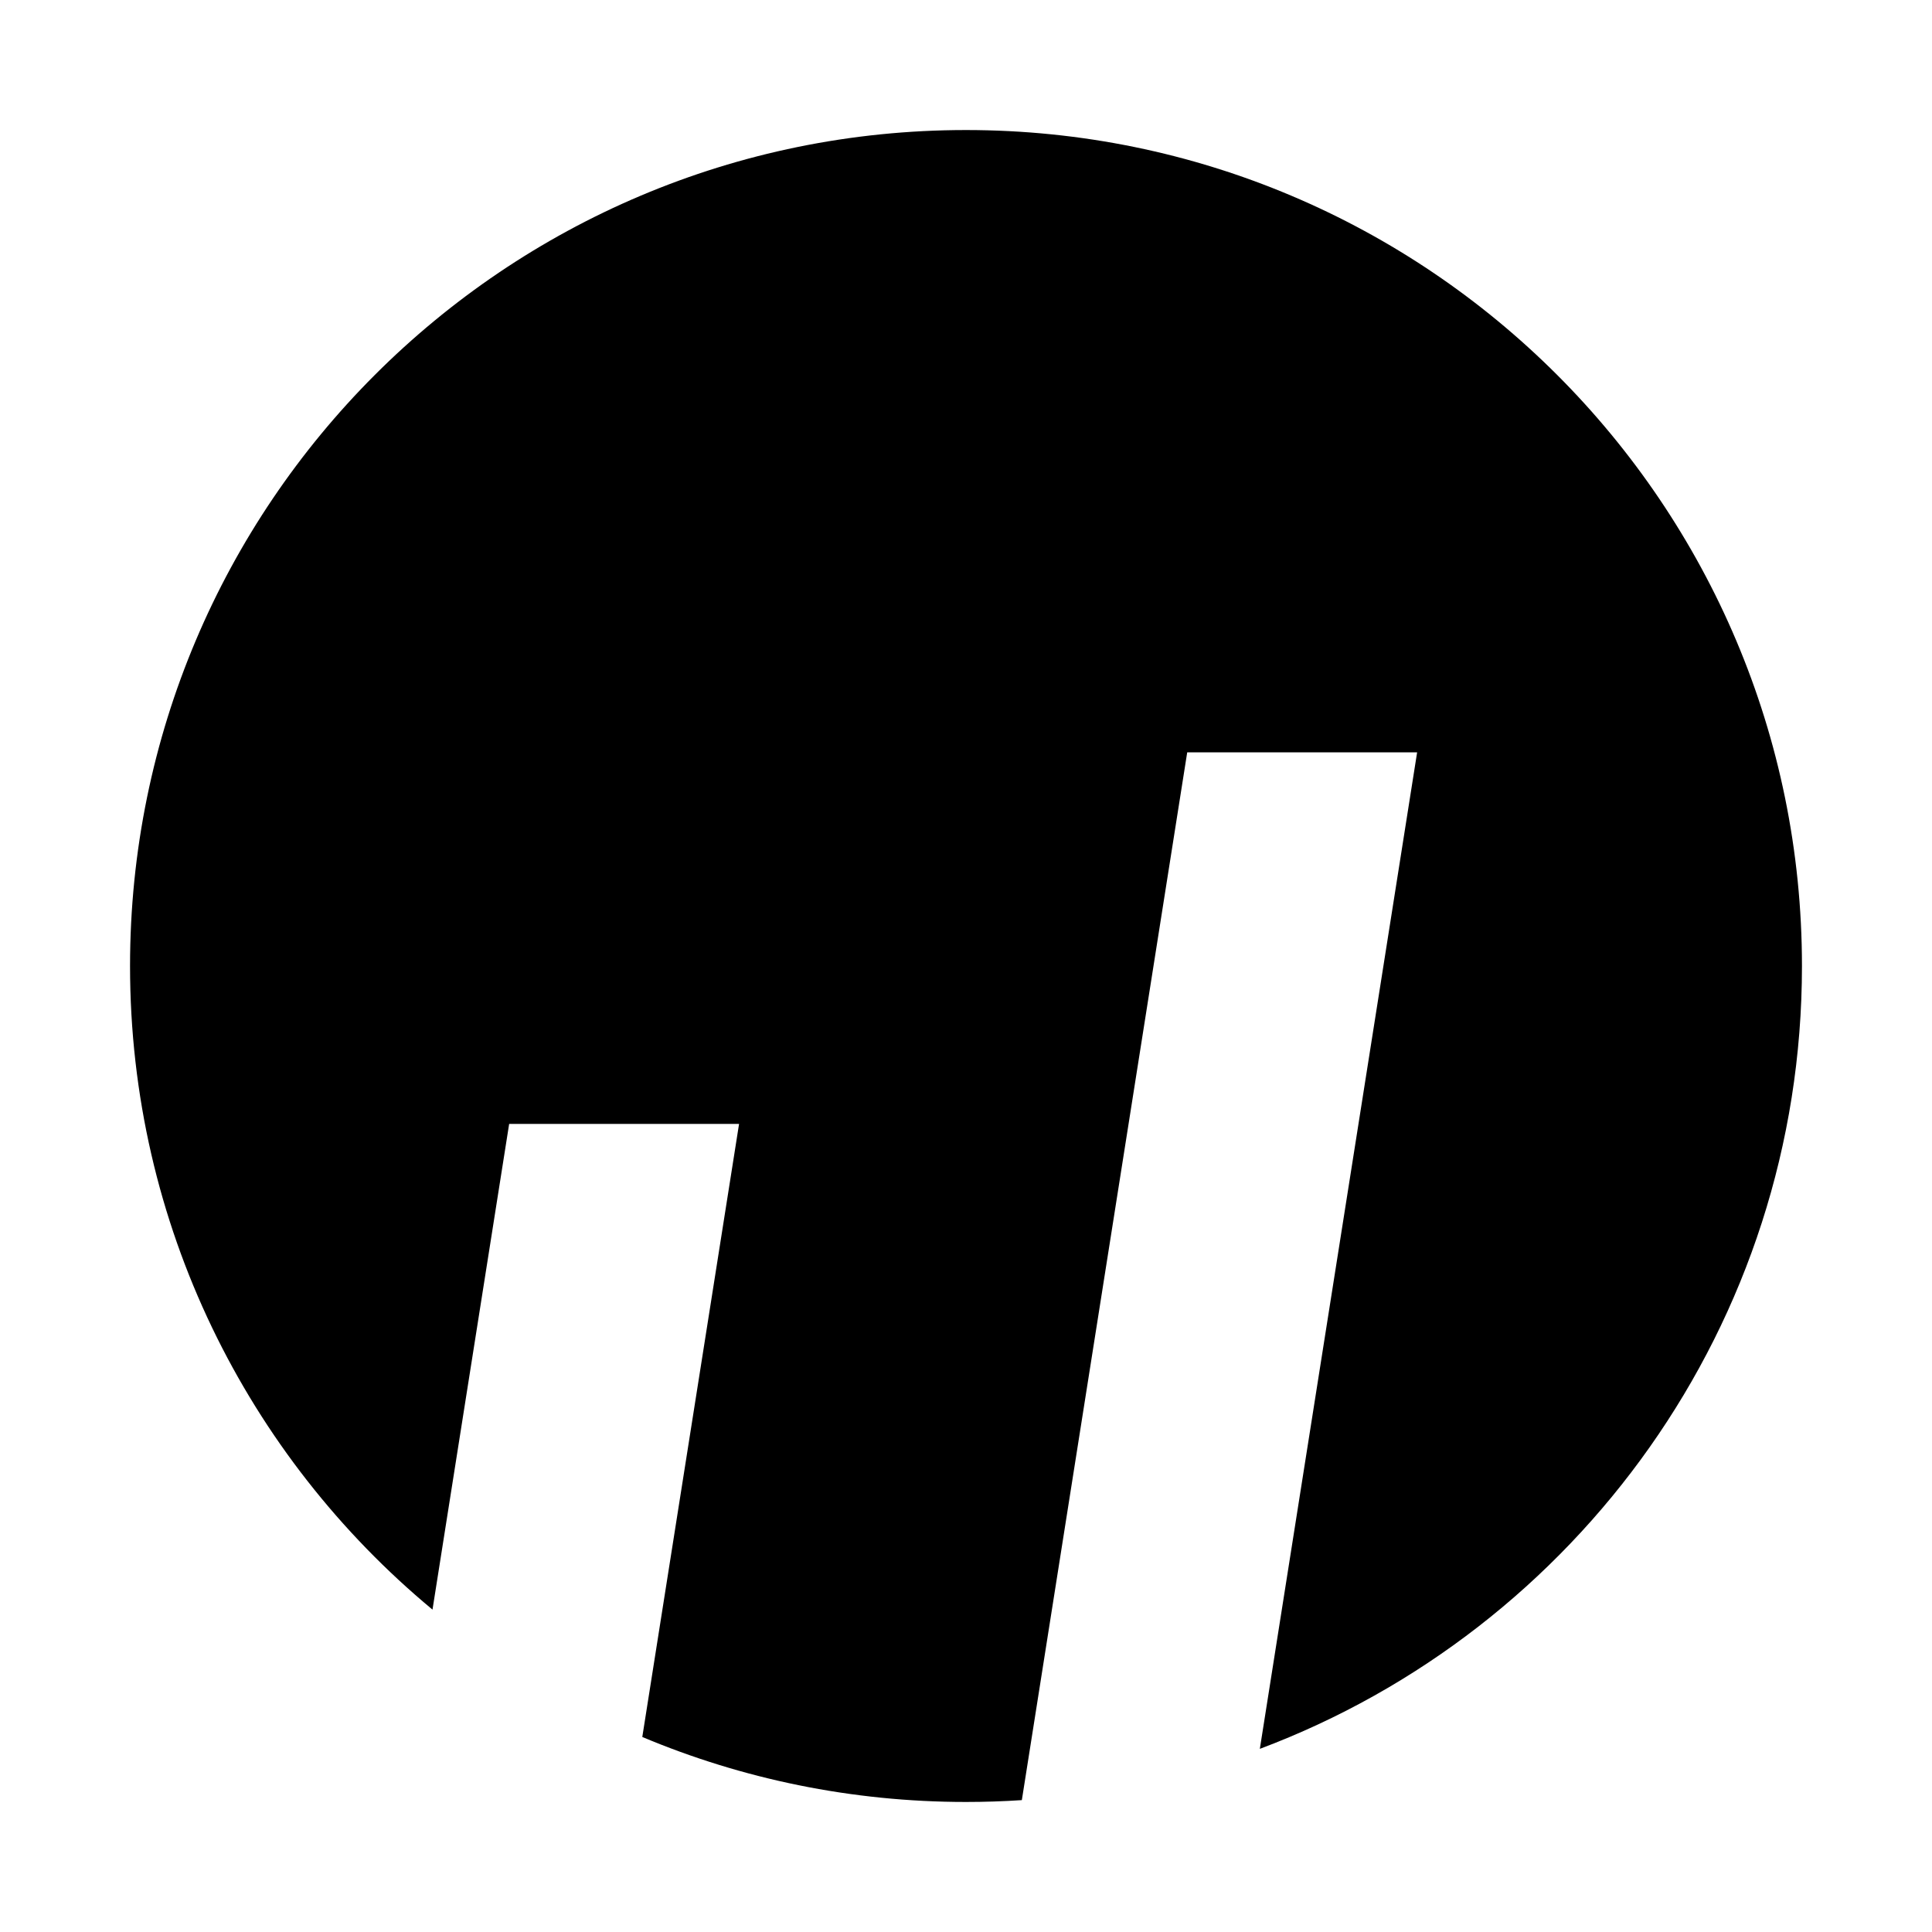
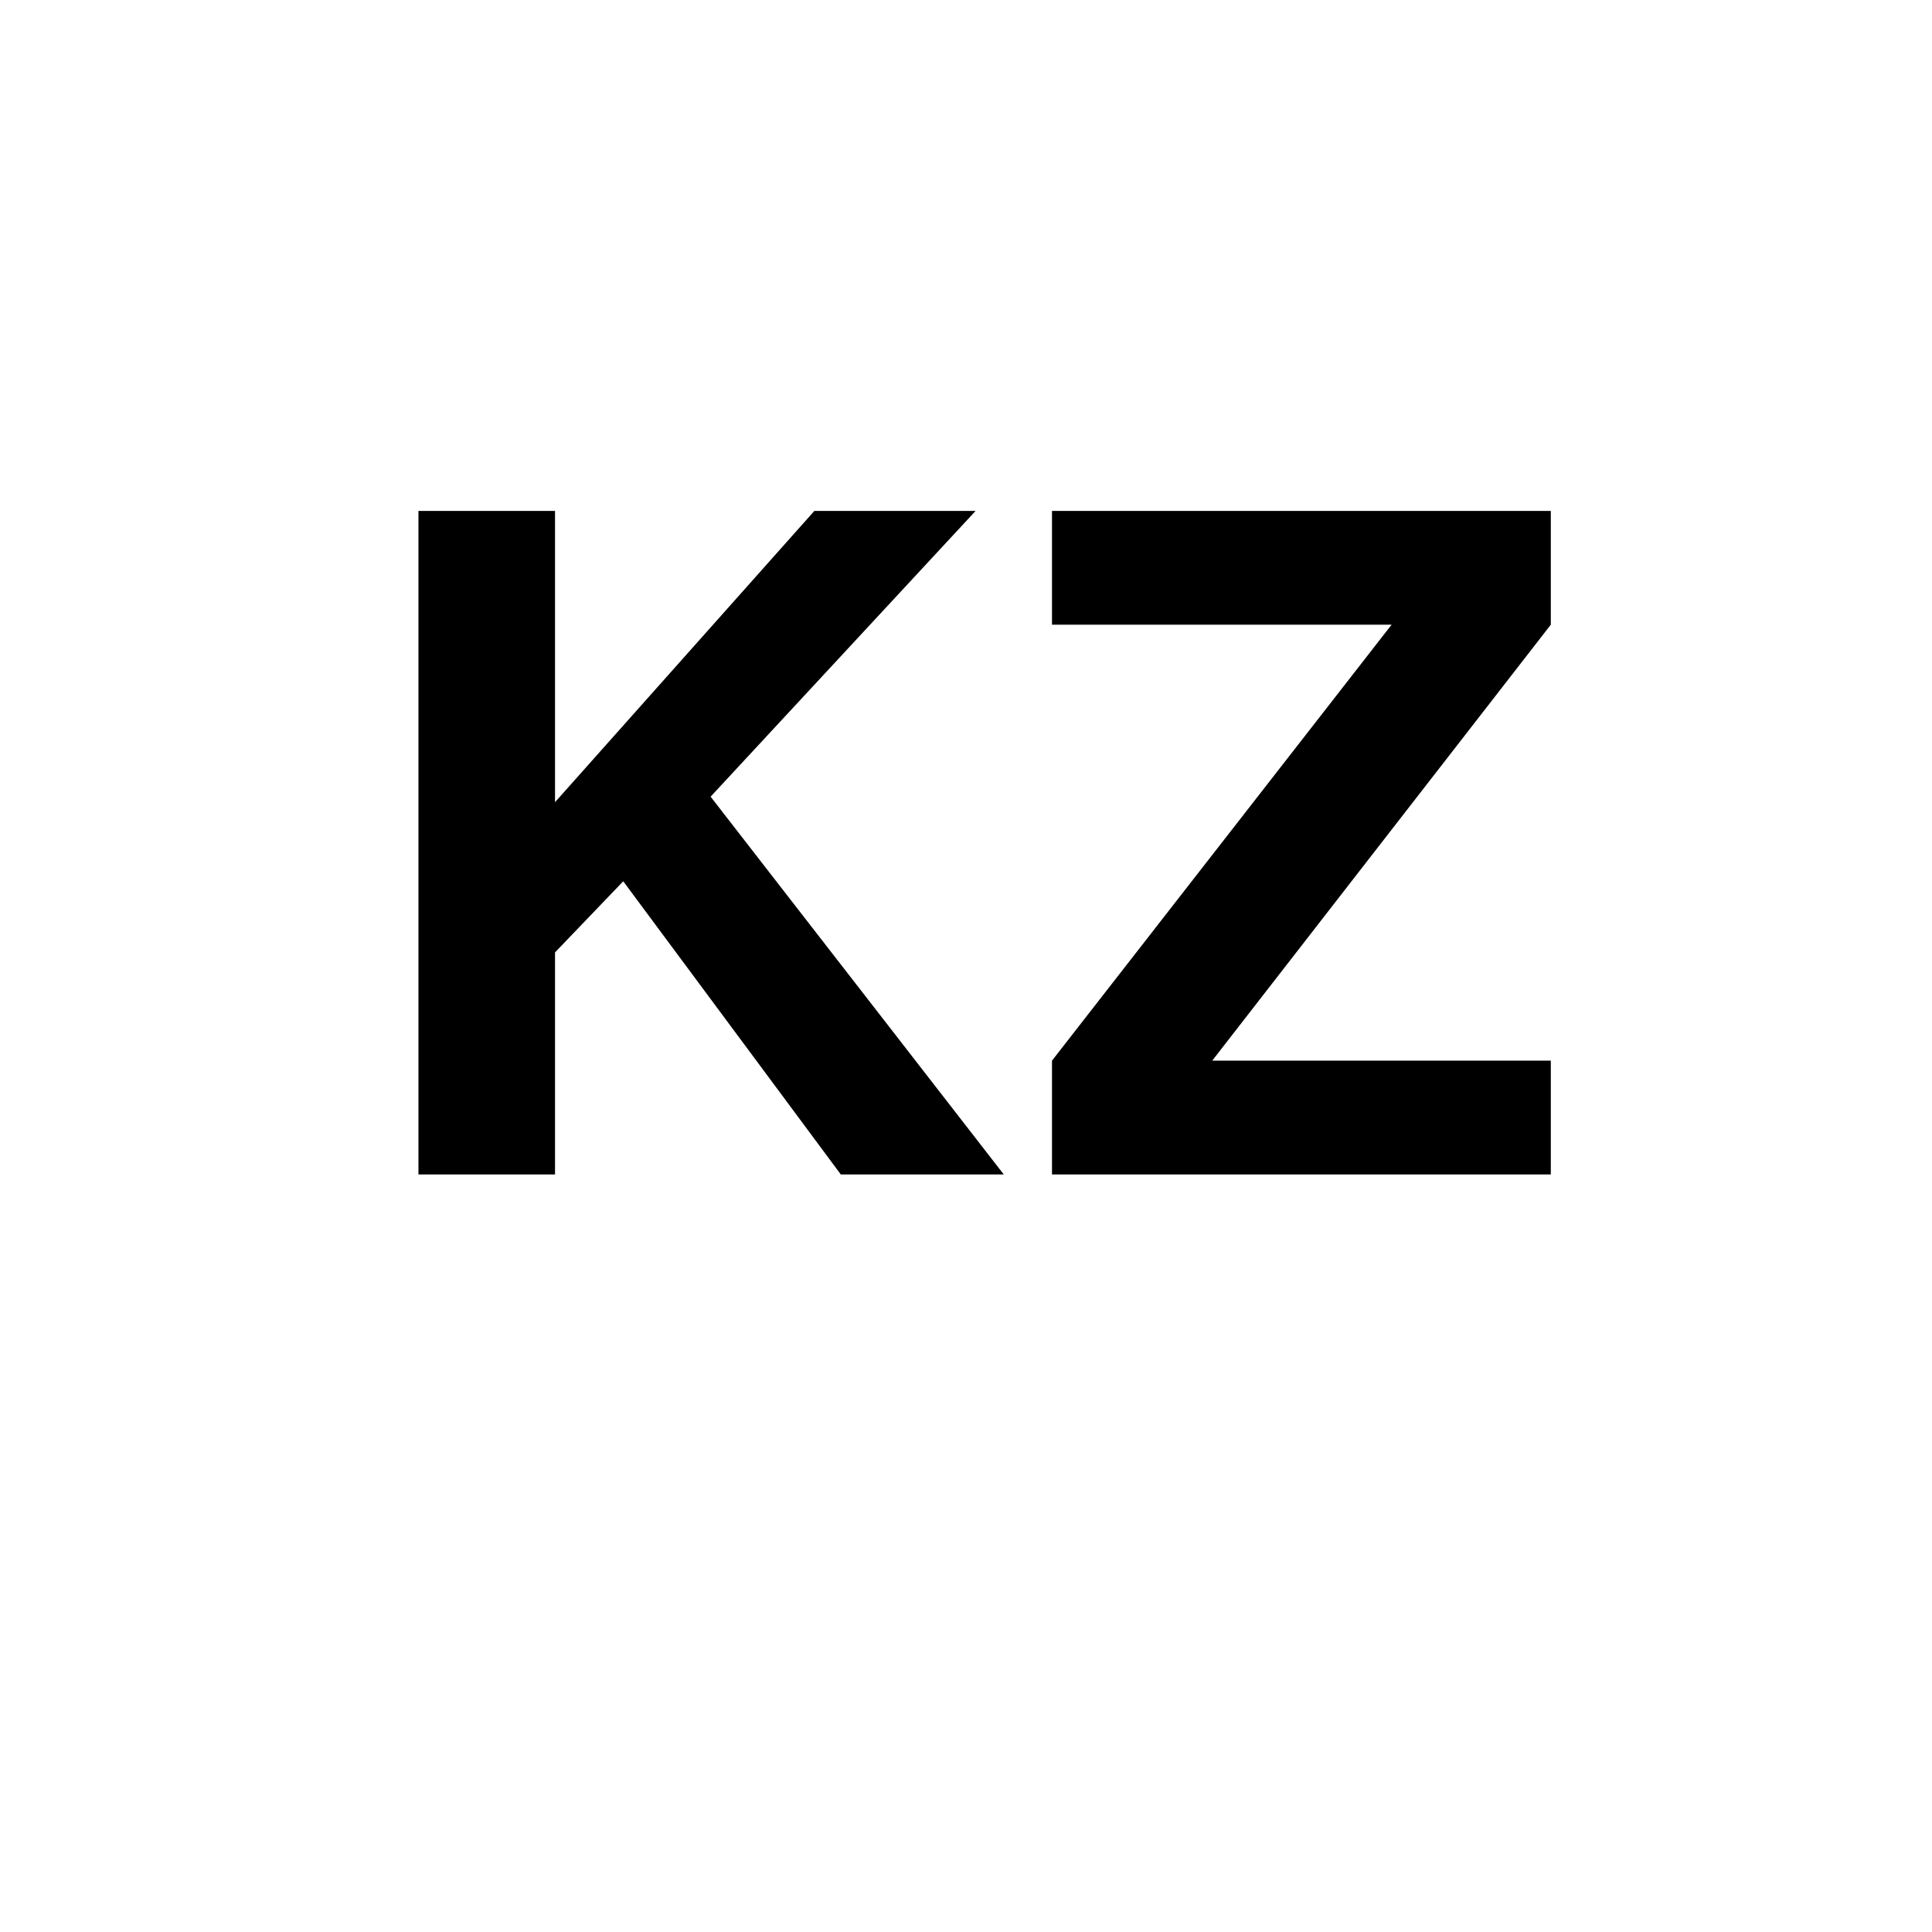
<svg xmlns="http://www.w3.org/2000/svg" width="208" height="208" viewBox="0 0 208 208">
-   <path d="M46.563 173.292C26.669 156.783 14 131.872 14 104c0-49.706 40.294-90 90-90s90 40.294 90 90c0 38.573-24.266 71.478-58.365 84.283L152.568 81h-24.752l-17.804 112.802A91.344 91.344 0 0 1 104 194c-12.356 0-24.13-2.49-34.85-6.996L79.568 121H54.816l-8.253 52.292z" fill-rule="evenodd" />
+   <text x="104" y="104" font-family="Helvetica, Arial, sans-serif" font-size="98" font-weight="700" text-anchor="middle" dominant-baseline="central">KZ</text>
</svg>
